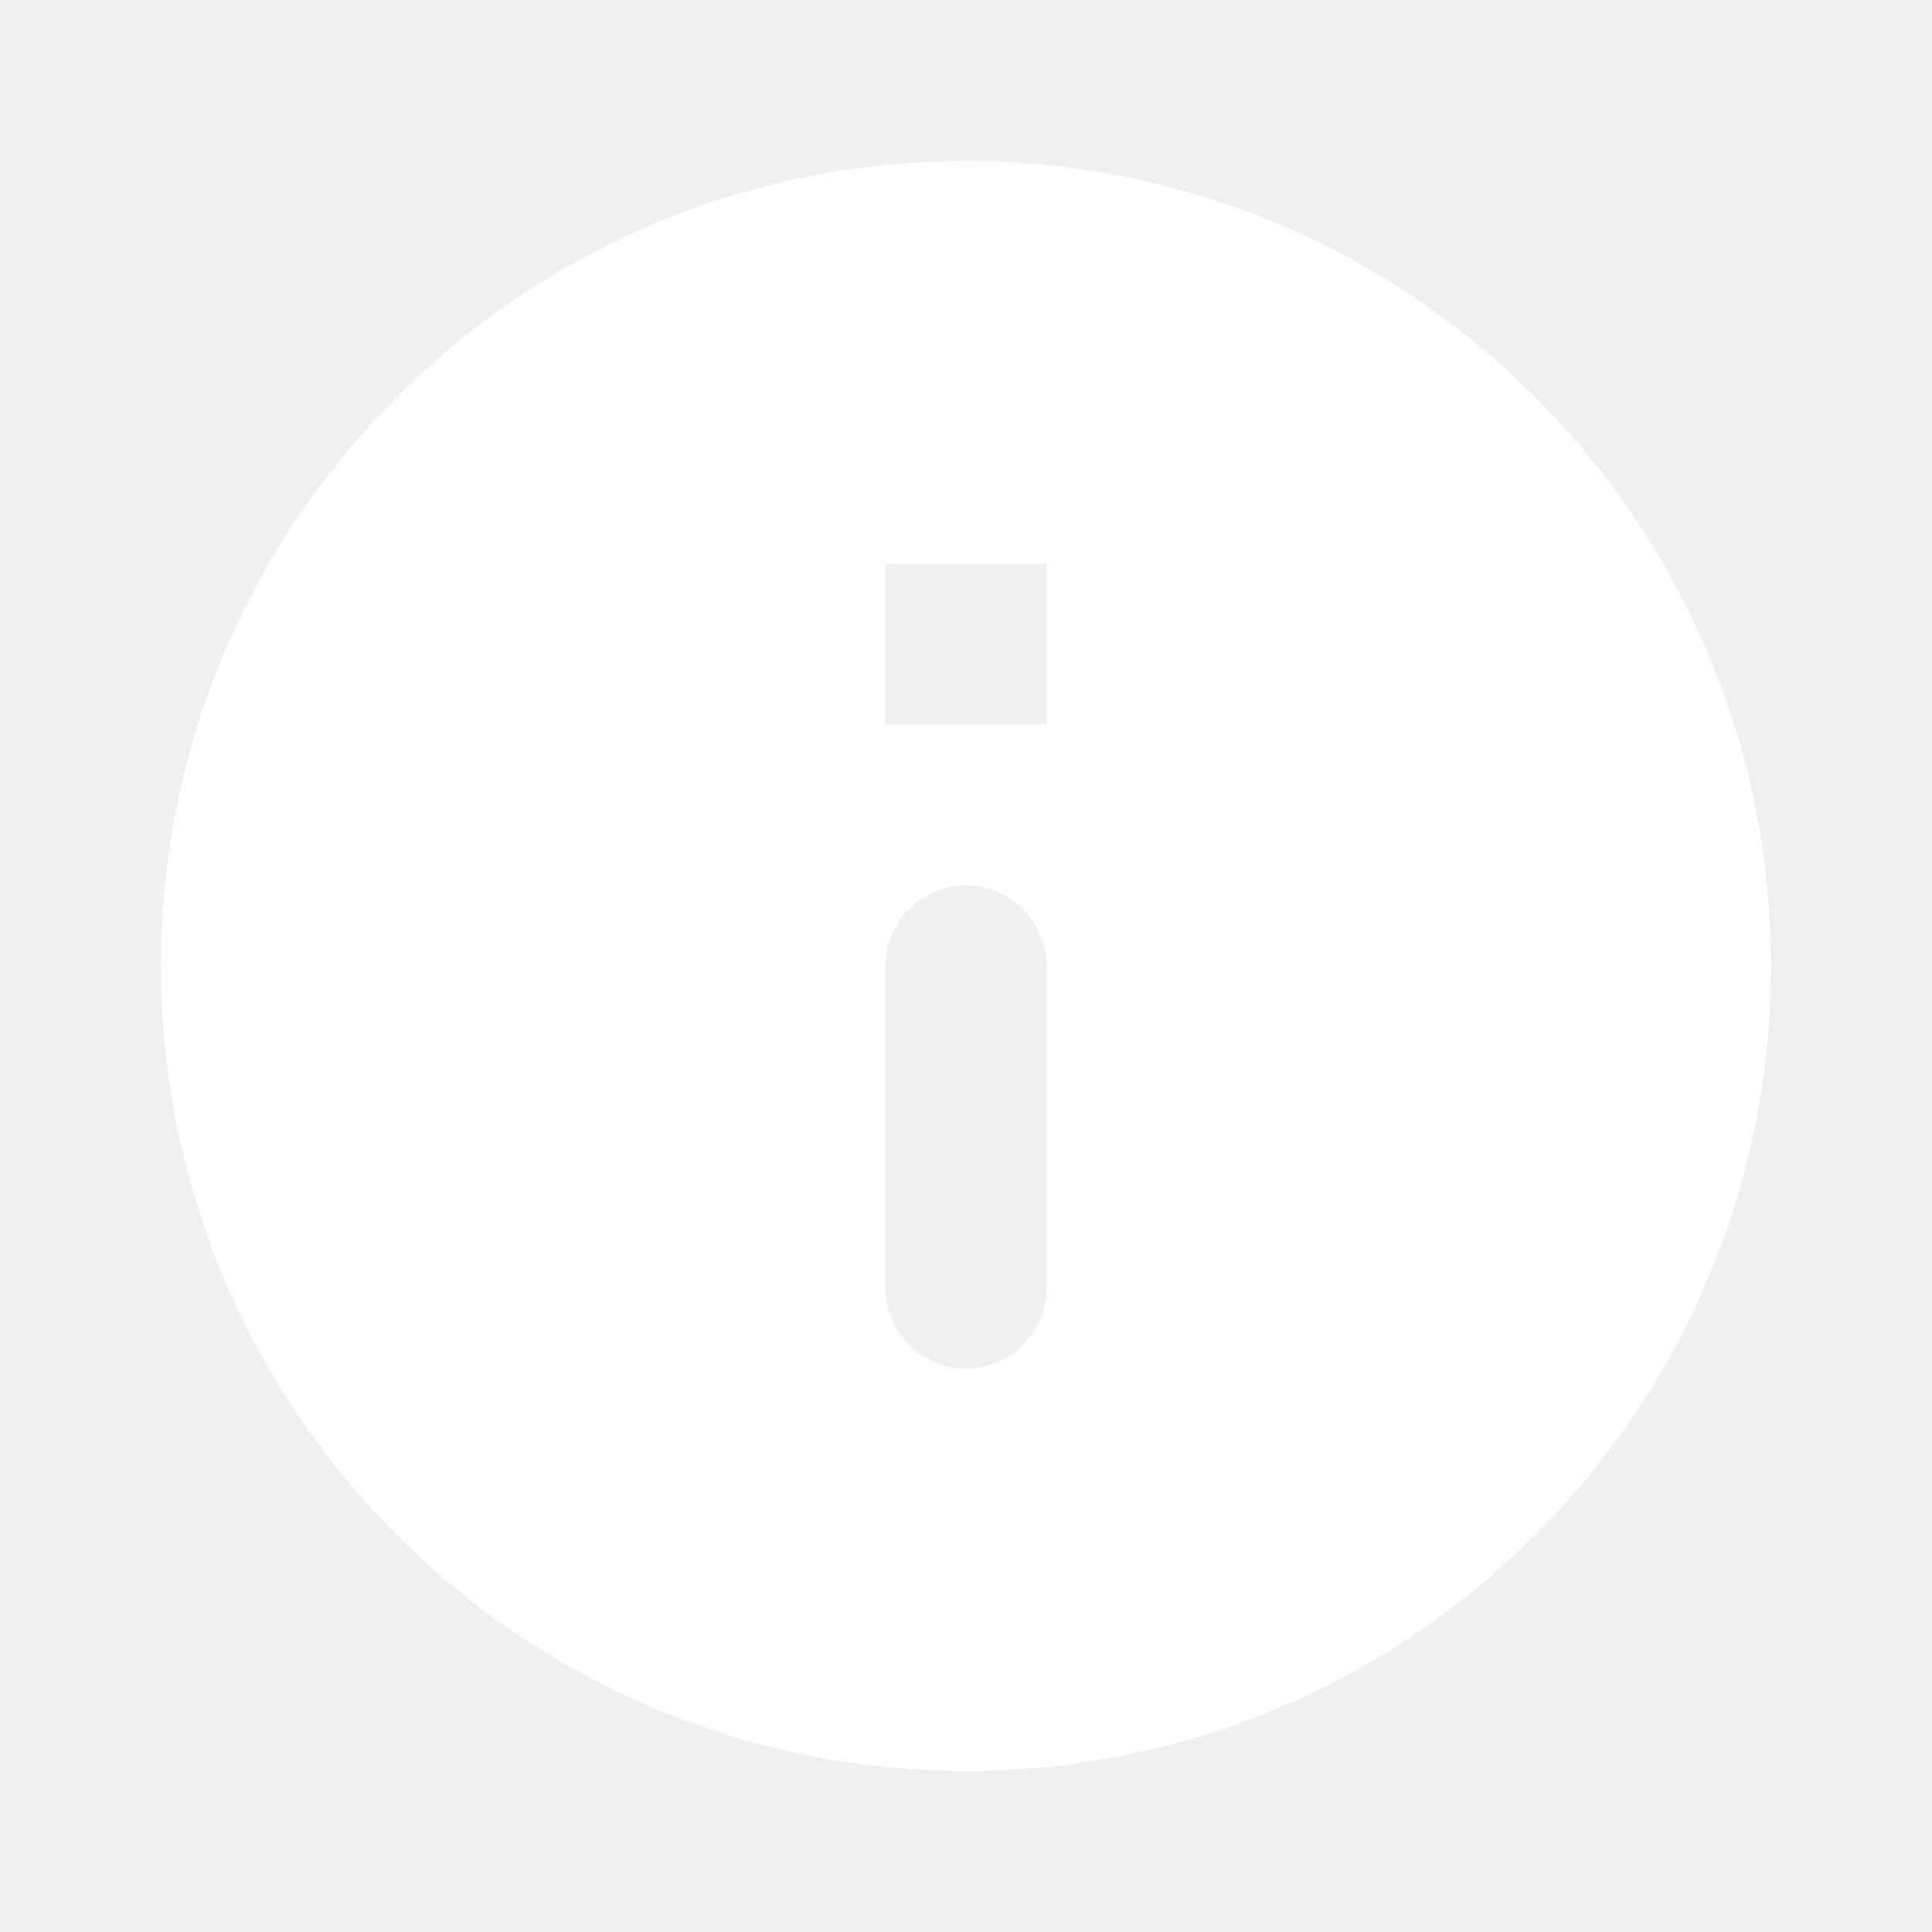
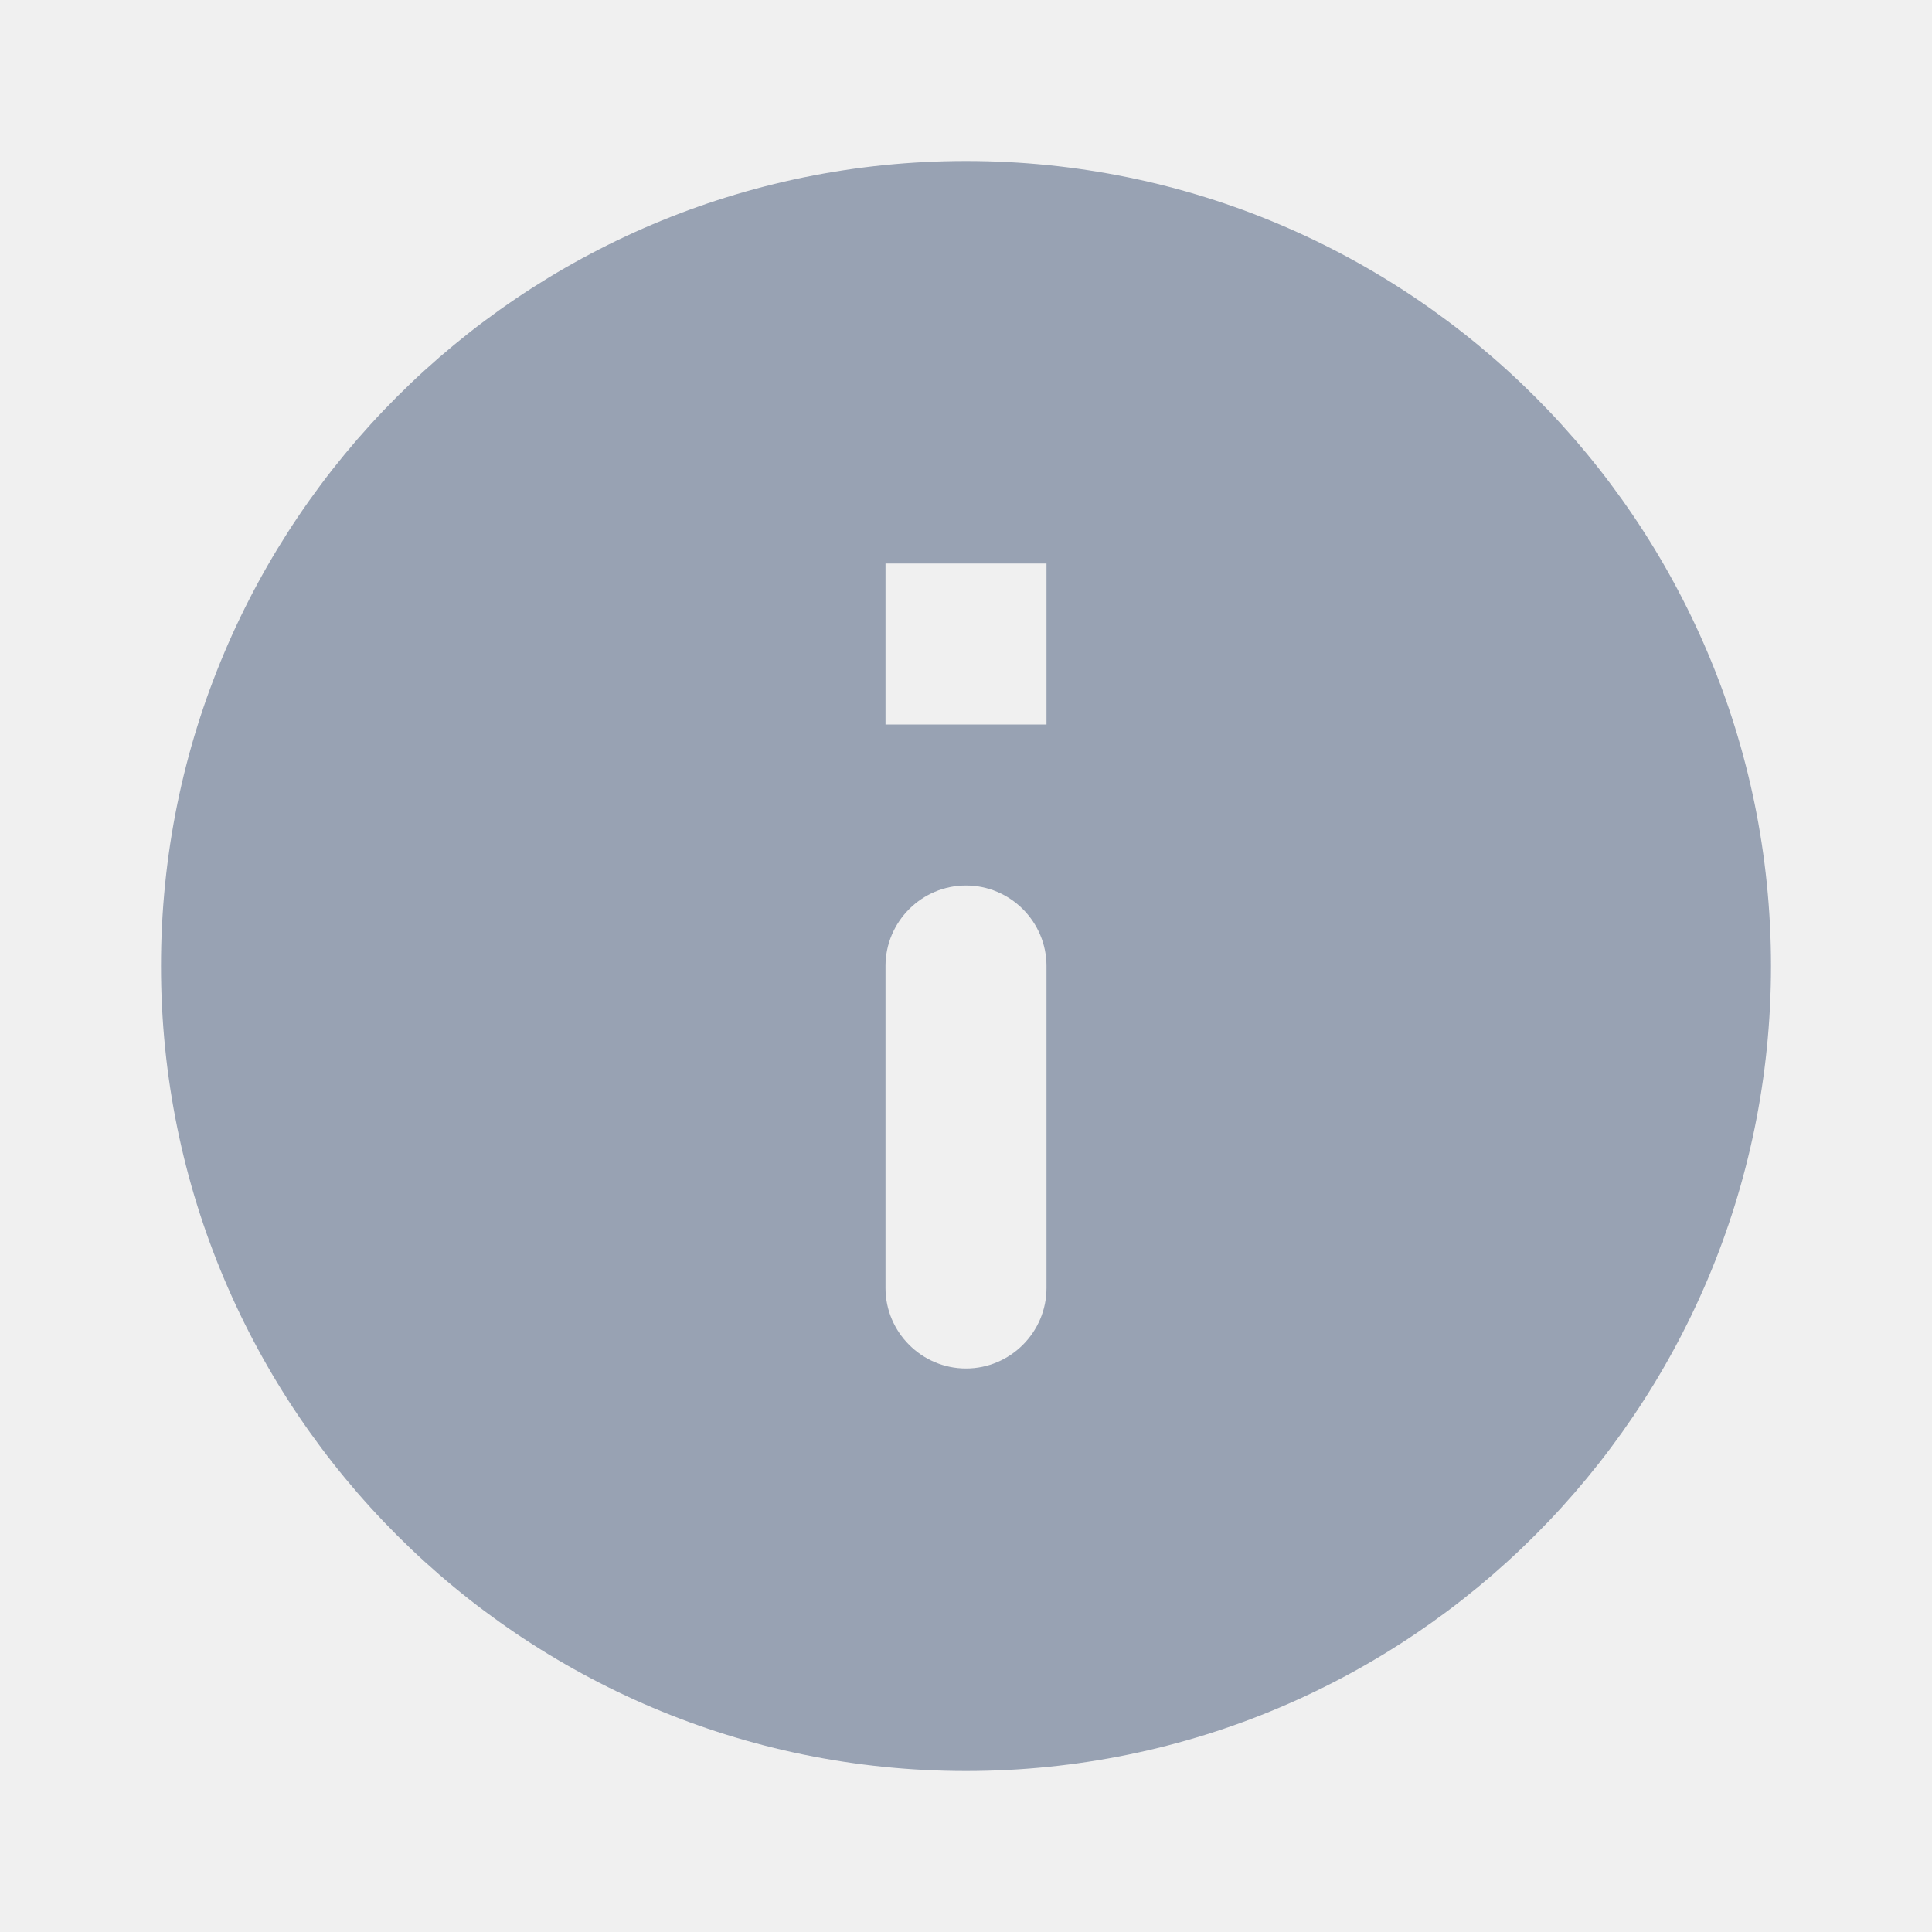
<svg xmlns="http://www.w3.org/2000/svg" width="24" height="24" viewBox="0 0 24 24" fill="none">
  <g clip-path="url(#clip0_26_12084)">
-     <path d="M12 2C6.48 2 2 6.48 2 12C2 17.52 6.48 22 12 22C17.52 22 22 17.52 22 12C22 6.48 17.52 2 12 2ZM12 17C11.45 17 11 16.55 11 16V12C11 11.45 11.45 11 12 11C12.55 11 13 11.45 13 12V16C13 16.55 12.55 17 12 17ZM13 9H11V7H13V9Z" fill="white" />
+     <path d="M12 2C6.48 2 2 6.48 2 12C2 17.52 6.48 22 12 22C17.52 22 22 17.52 22 12C22 6.48 17.52 2 12 2ZM12 17C11.45 17 11 16.55 11 16V12C11 11.45 11.45 11 12 11C12.55 11 13 11.45 13 12V16C13 16.55 12.55 17 12 17ZM13 9H11V7H13V9Z" fill="#98A2B3" />
  </g>
  <defs>
    <clipPath id="clip0_26_12084">
      <rect width="24" height="24" fill="white" />
    </clipPath>
  </defs>
</svg>
